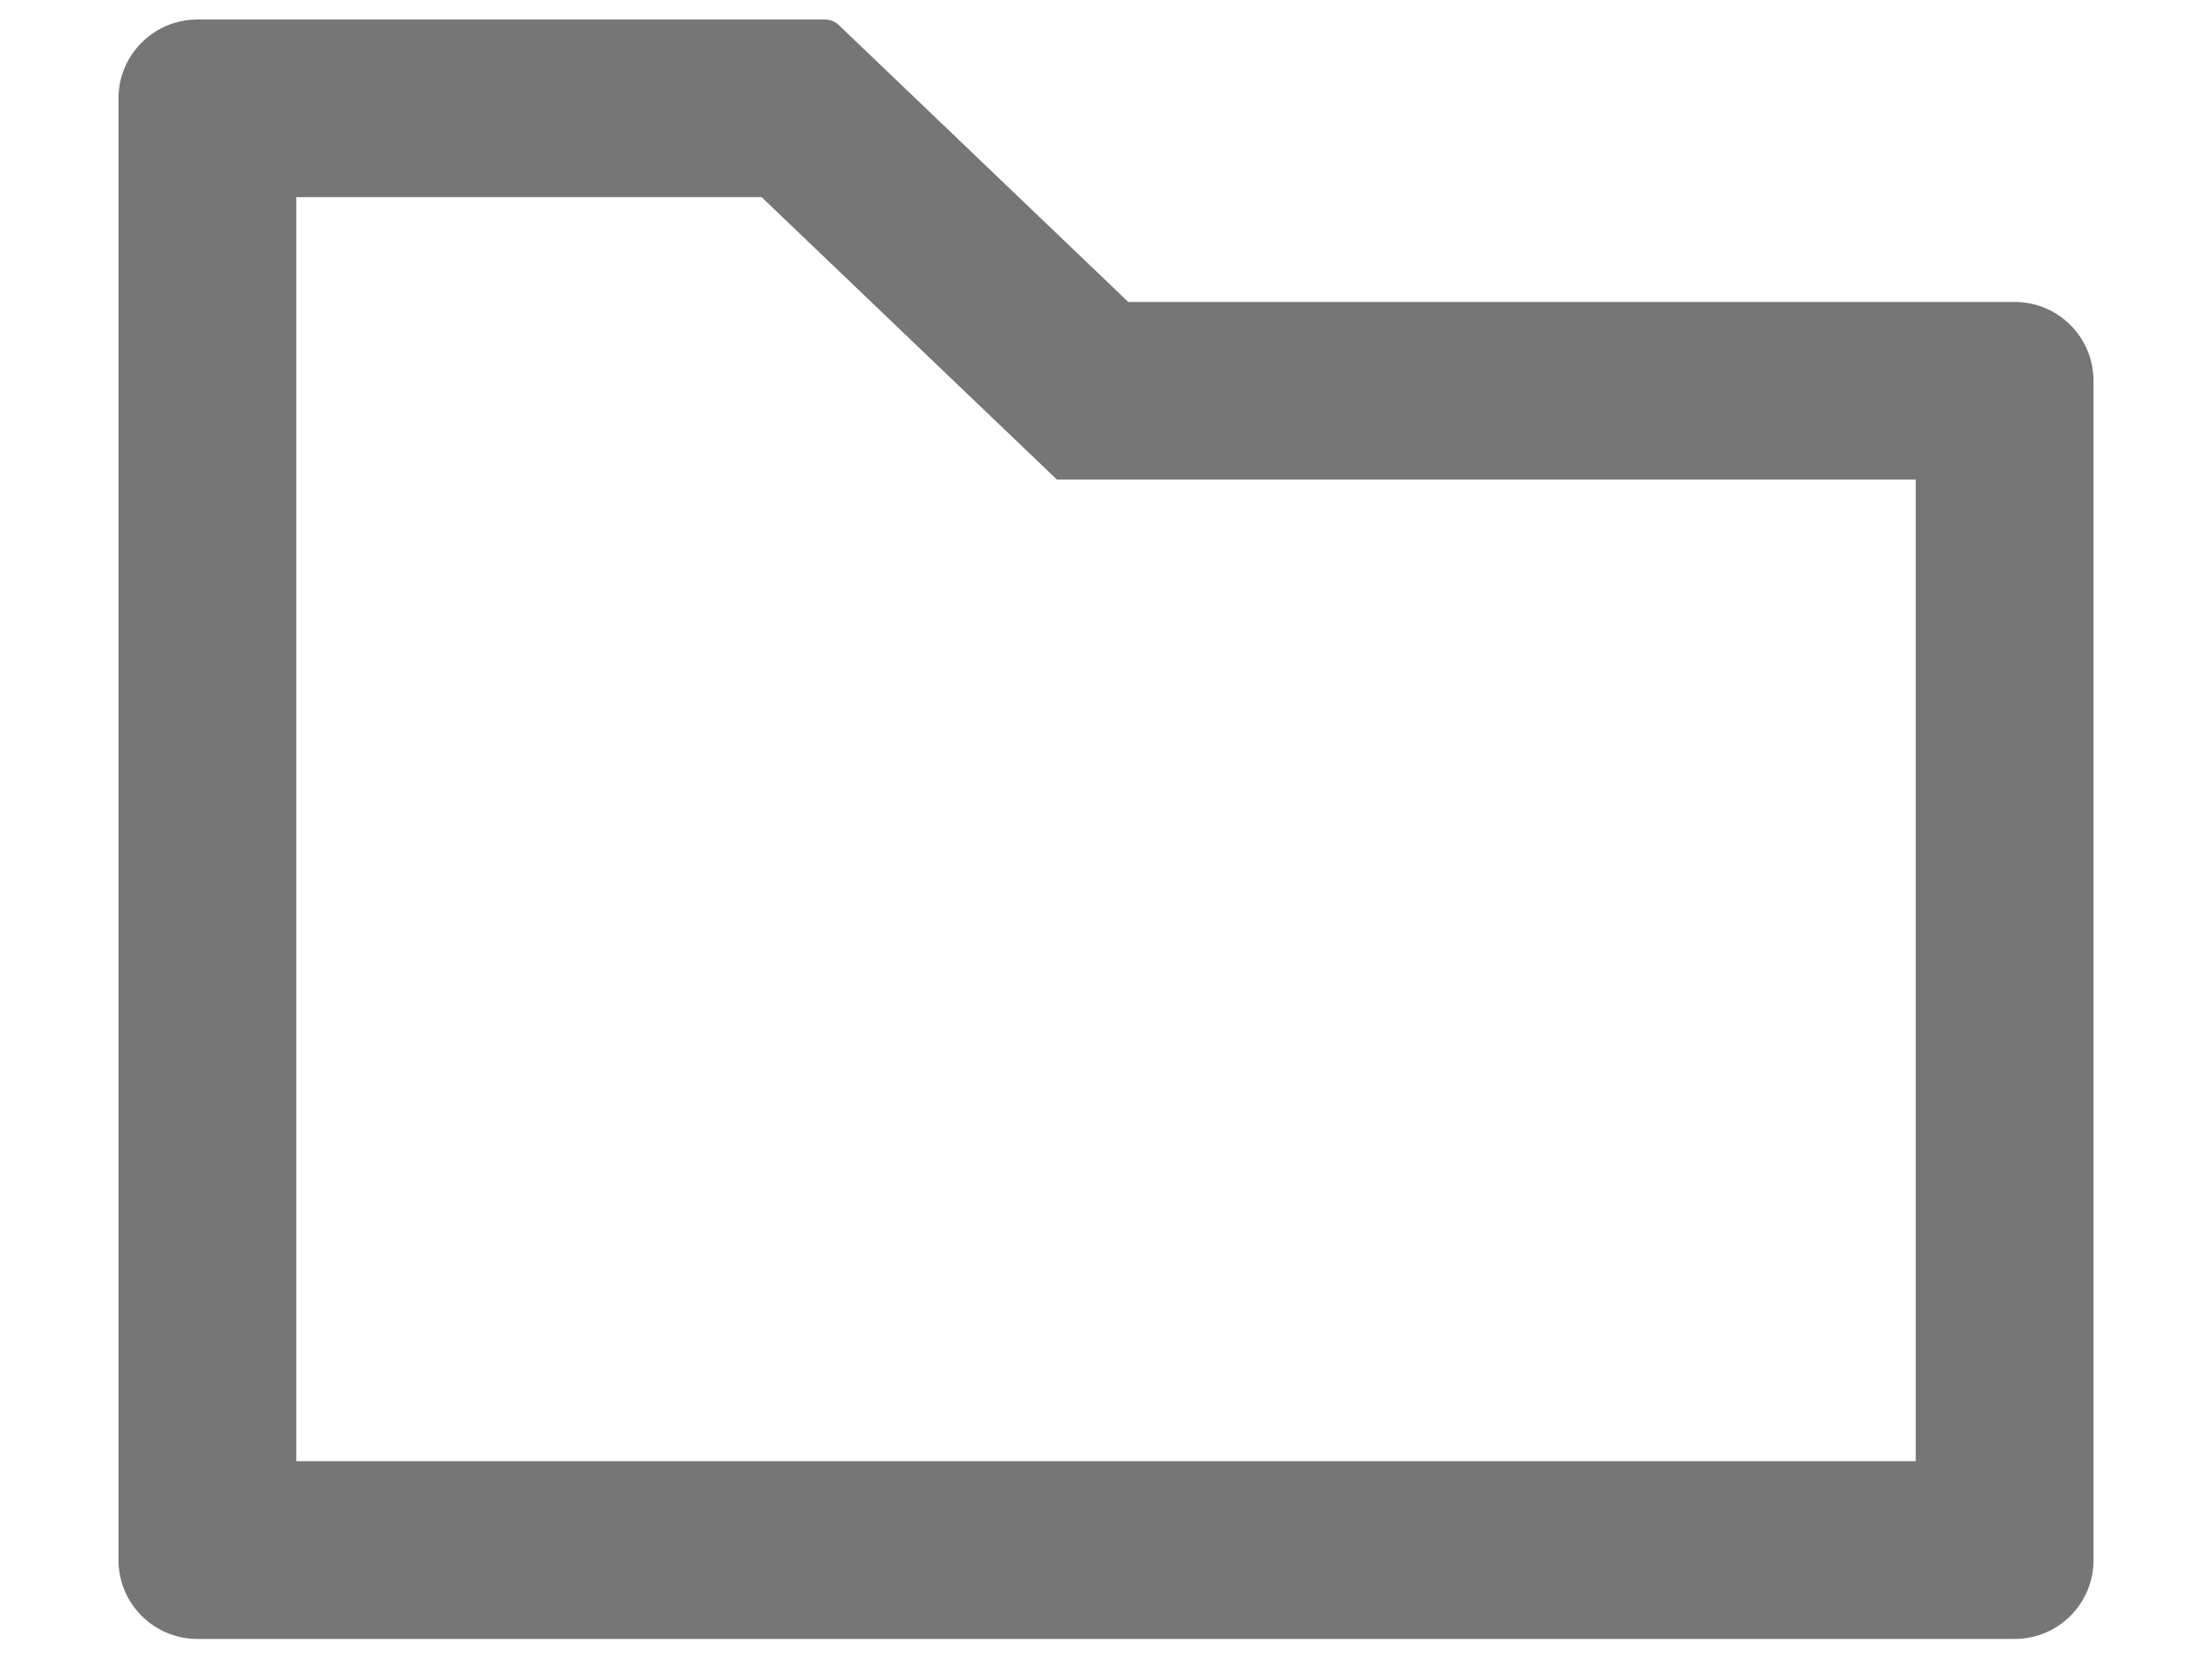
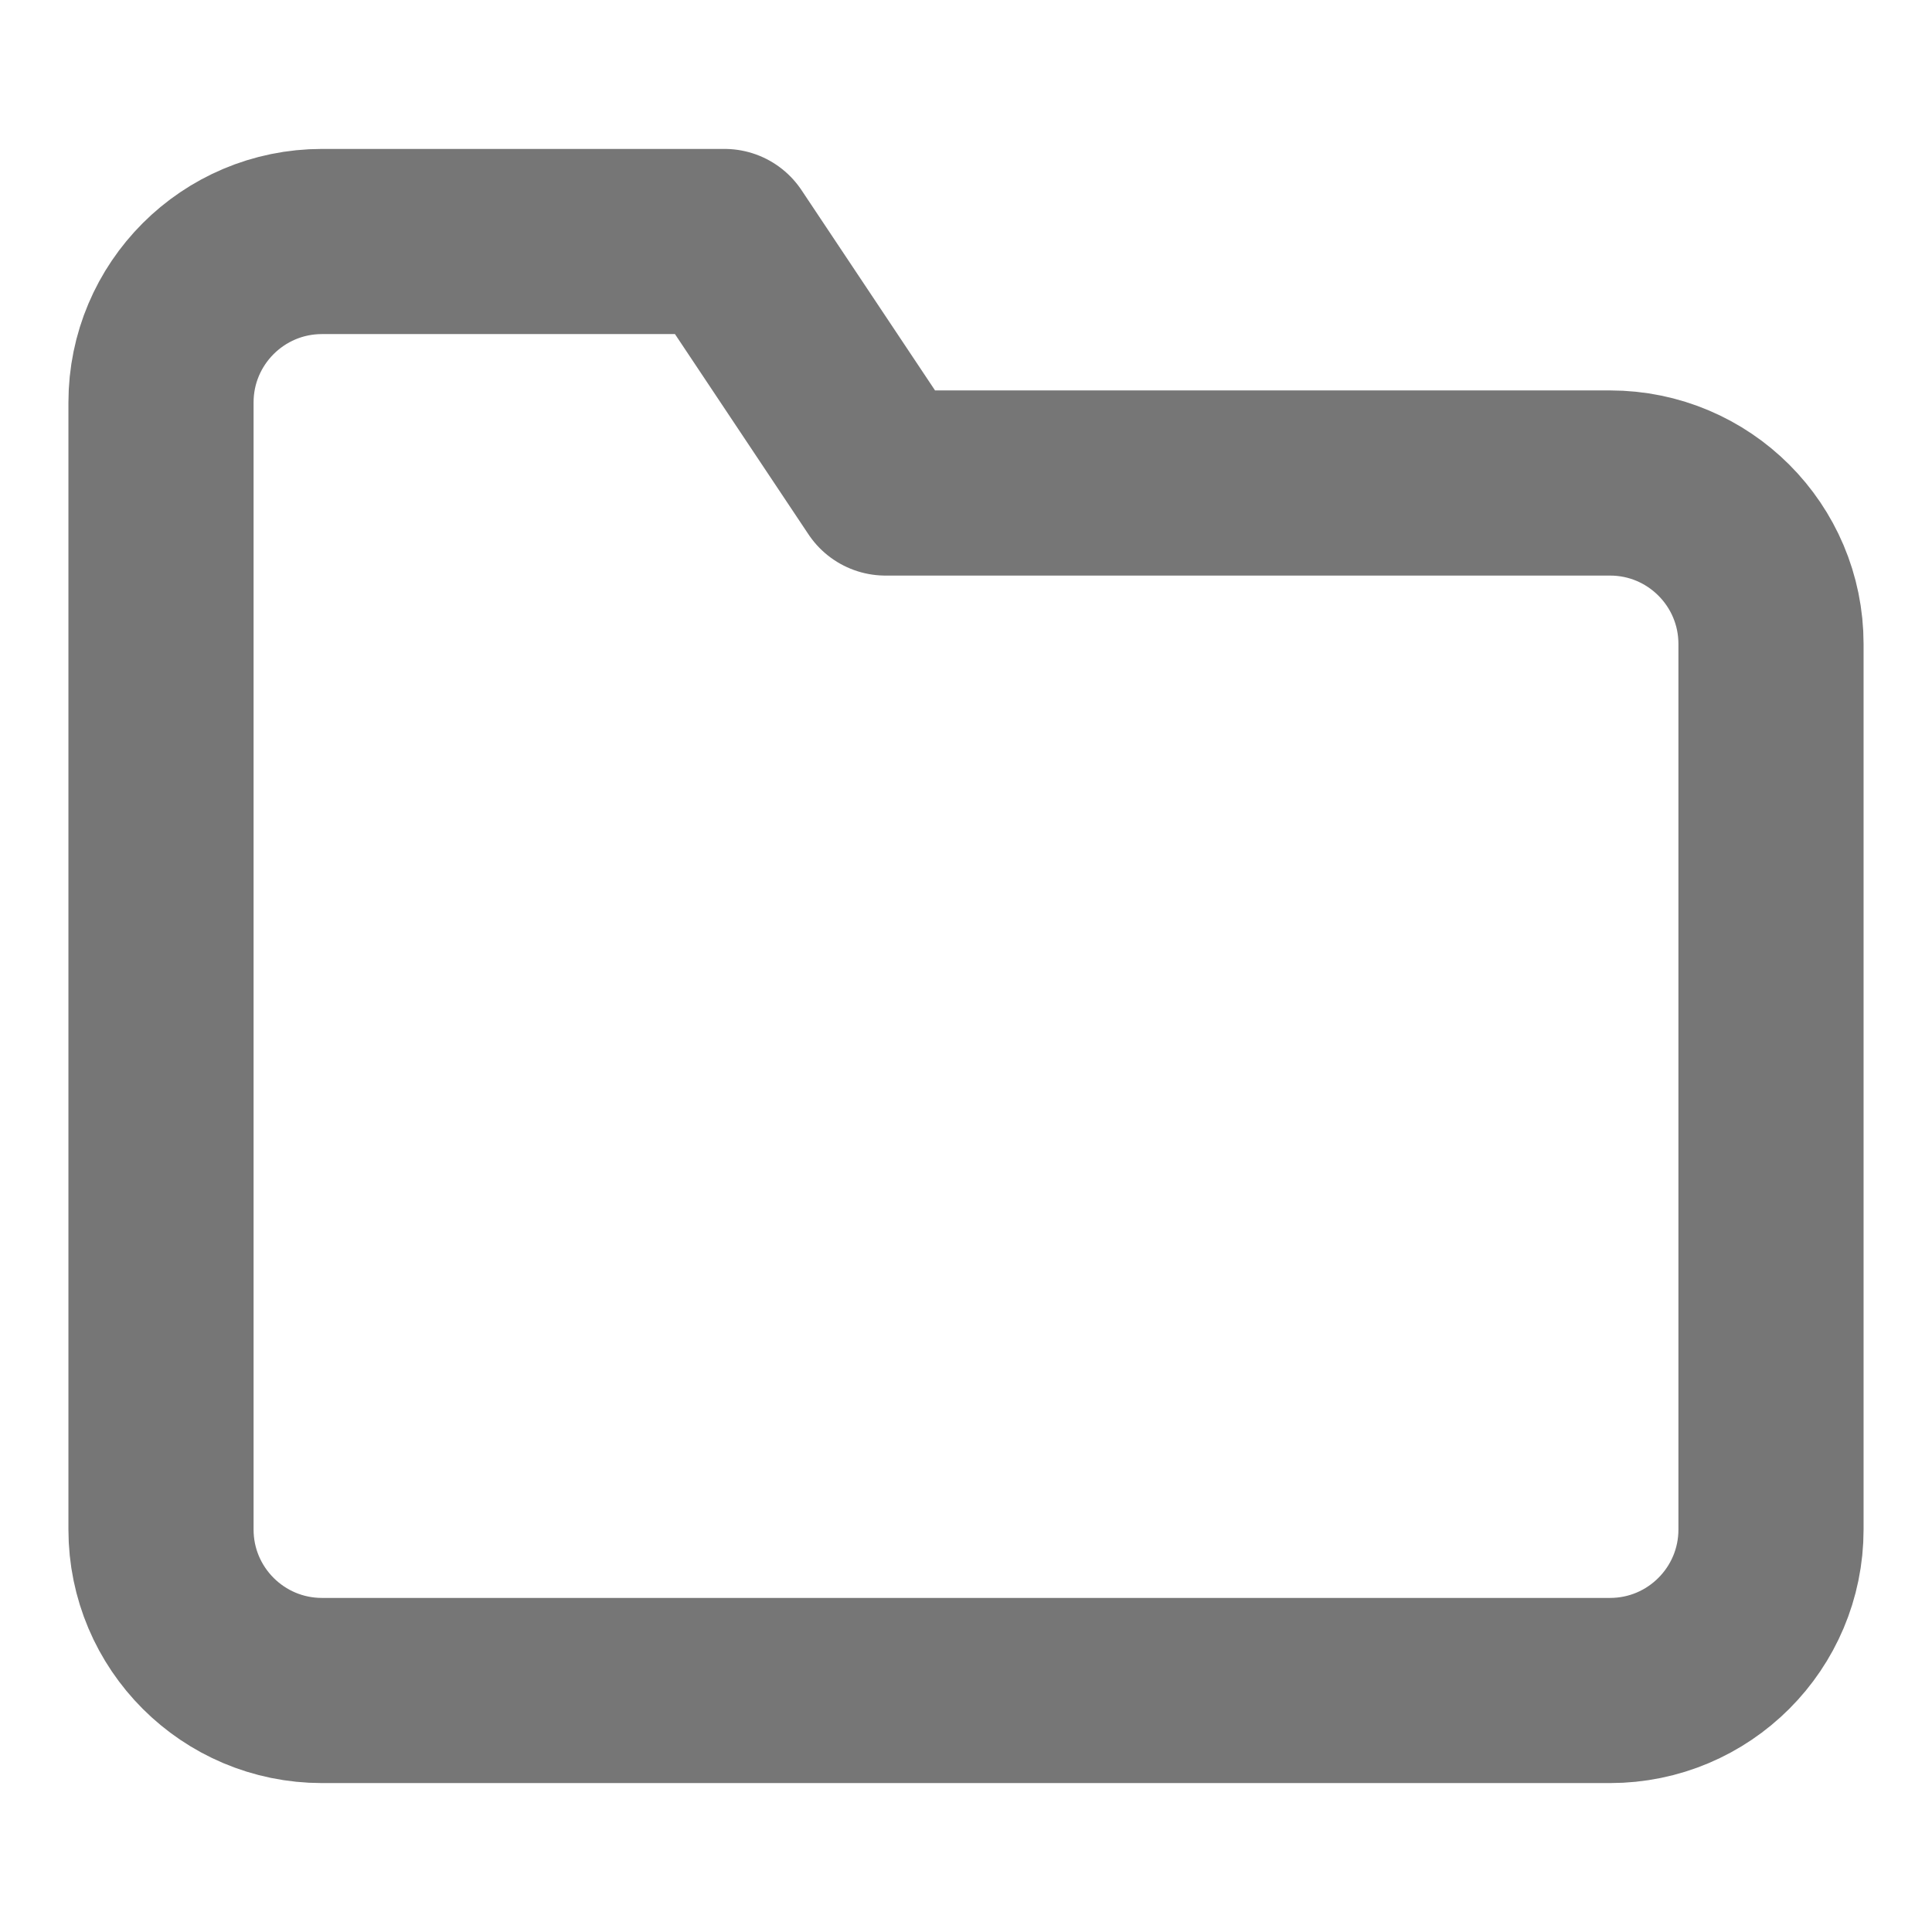
- <svg xmlns="http://www.w3.org/2000/svg" width="16" height="12" viewBox="0 0 16 12" fill="none">
-   <path d="M14.572 2.184H8.161L6.066 0.18C6.04 0.155 6.005 0.141 5.968 0.141H1.429C1.113 0.141 0.857 0.396 0.857 0.712V11.284C0.857 11.6 1.113 11.855 1.429 11.855H14.572C14.888 11.855 15.143 11.6 15.143 11.284V2.755C15.143 2.439 14.888 2.184 14.572 2.184ZM13.857 10.569H2.143V1.426H5.509L7.645 3.469H13.857V10.569Z" fill="#767676" />
+ <svg xmlns="http://www.w3.org/2000/svg" width="16" height="16" viewBox="0 0 24 24" fill="none" stroke="#767676" stroke-width="2.3" stroke-linecap="round" stroke-linejoin="round" class="feather feather-folder">
+   <path d="M22 19a2 2 0 0 1-2 2H4a2 2 0 0 1-2-2V5a2 2 0 0 1 2-2h5l2 3h9a2 2 0 0 1 2 2z" />
</svg>
